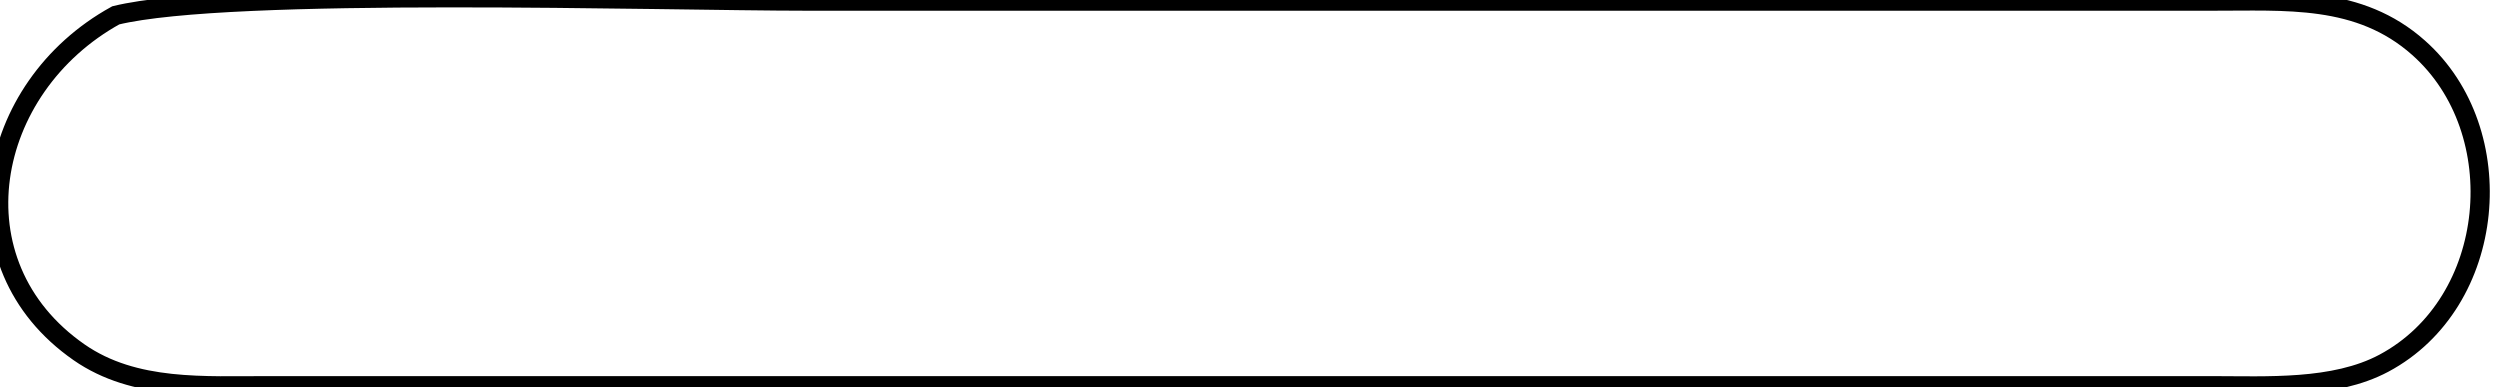
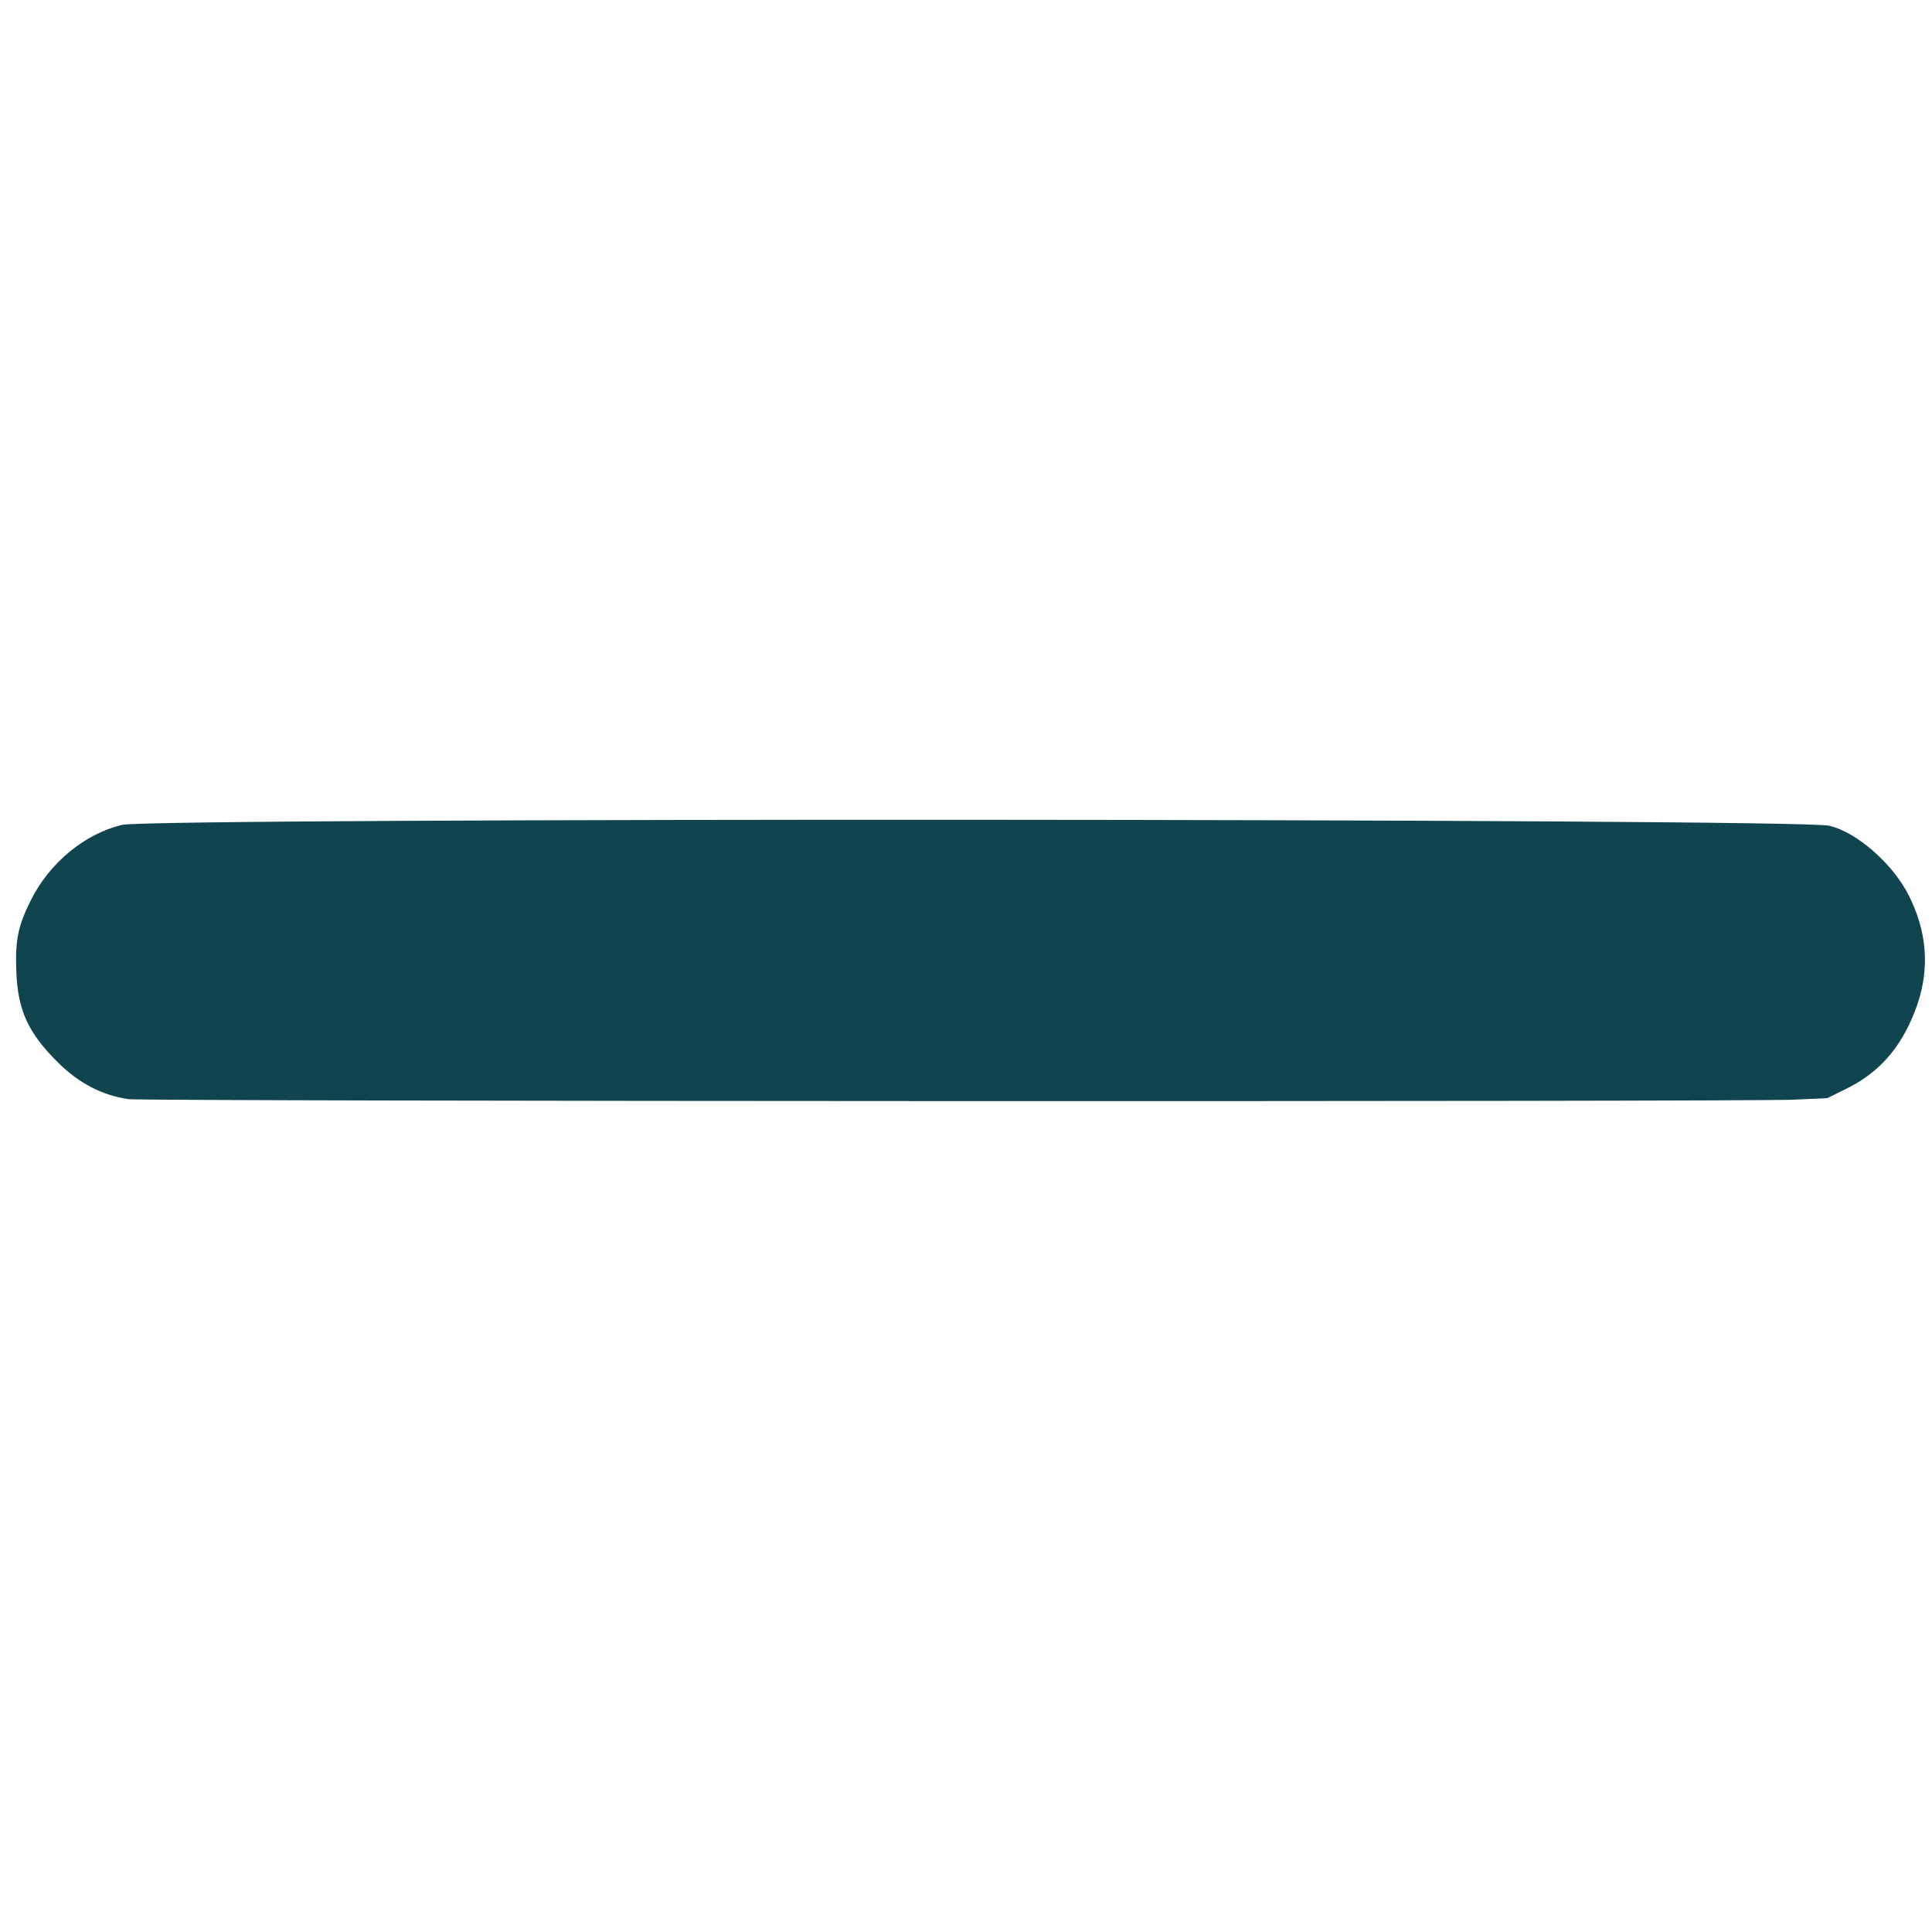
- <svg xmlns="http://www.w3.org/2000/svg" width="0.433in" height="0.067in" viewBox="0 0 130 20">
-   <path id="Sélection" fill="none" stroke="black" stroke-width="1" d="M 6.02,0.74            C 11.96,-0.71 34.38,0.00 42.00,0.00              42.00,0.00 115.00,0.00 115.00,0.00              118.85,0.01 122.67,-0.33 125.77,2.43              130.65,6.76 129.87,15.68 123.96,18.83              121.37,20.21 117.87,20.00 115.00,20.00              115.00,20.00 14.00,20.00 14.00,20.00              10.66,19.99 7.00,20.27 4.11,18.26              -2.52,13.65 -0.80,4.50 6.02,0.74 Z" />
+ <svg xmlns="http://www.w3.org/2000/svg" width="0.65in" height="0.65in" viewBox="0 0 195 195" version="1.1" id="svg1">
+   <defs id="defs1" />
+   <path style="fill:#10454f;fill-opacity:1;stroke-width:0.012" d="M 4.153,35.501 C 3.288,35.374 2.538,34.982 1.855,34.299 0.9,33.344 0.575,32.627 0.527,31.375 c -0.039,-1.021 0.053,-1.466 0.477,-2.314 0.6,-1.198 1.743,-2.138 2.944,-2.42 1.004,-0.235 54.043,-0.21 55.12,0.027 0.893,0.196 2.084,1.242 2.595,2.277 0.689,1.398 0.679,2.768 -0.031,4.208 -0.452,0.916 -1.089,1.56 -1.979,2.001 l -0.635,0.315 -1.101,0.049 c -1.596,0.071 -53.279,0.055 -53.764,-0.017 z" id="path2" transform="scale(3.125)" />
</svg>
